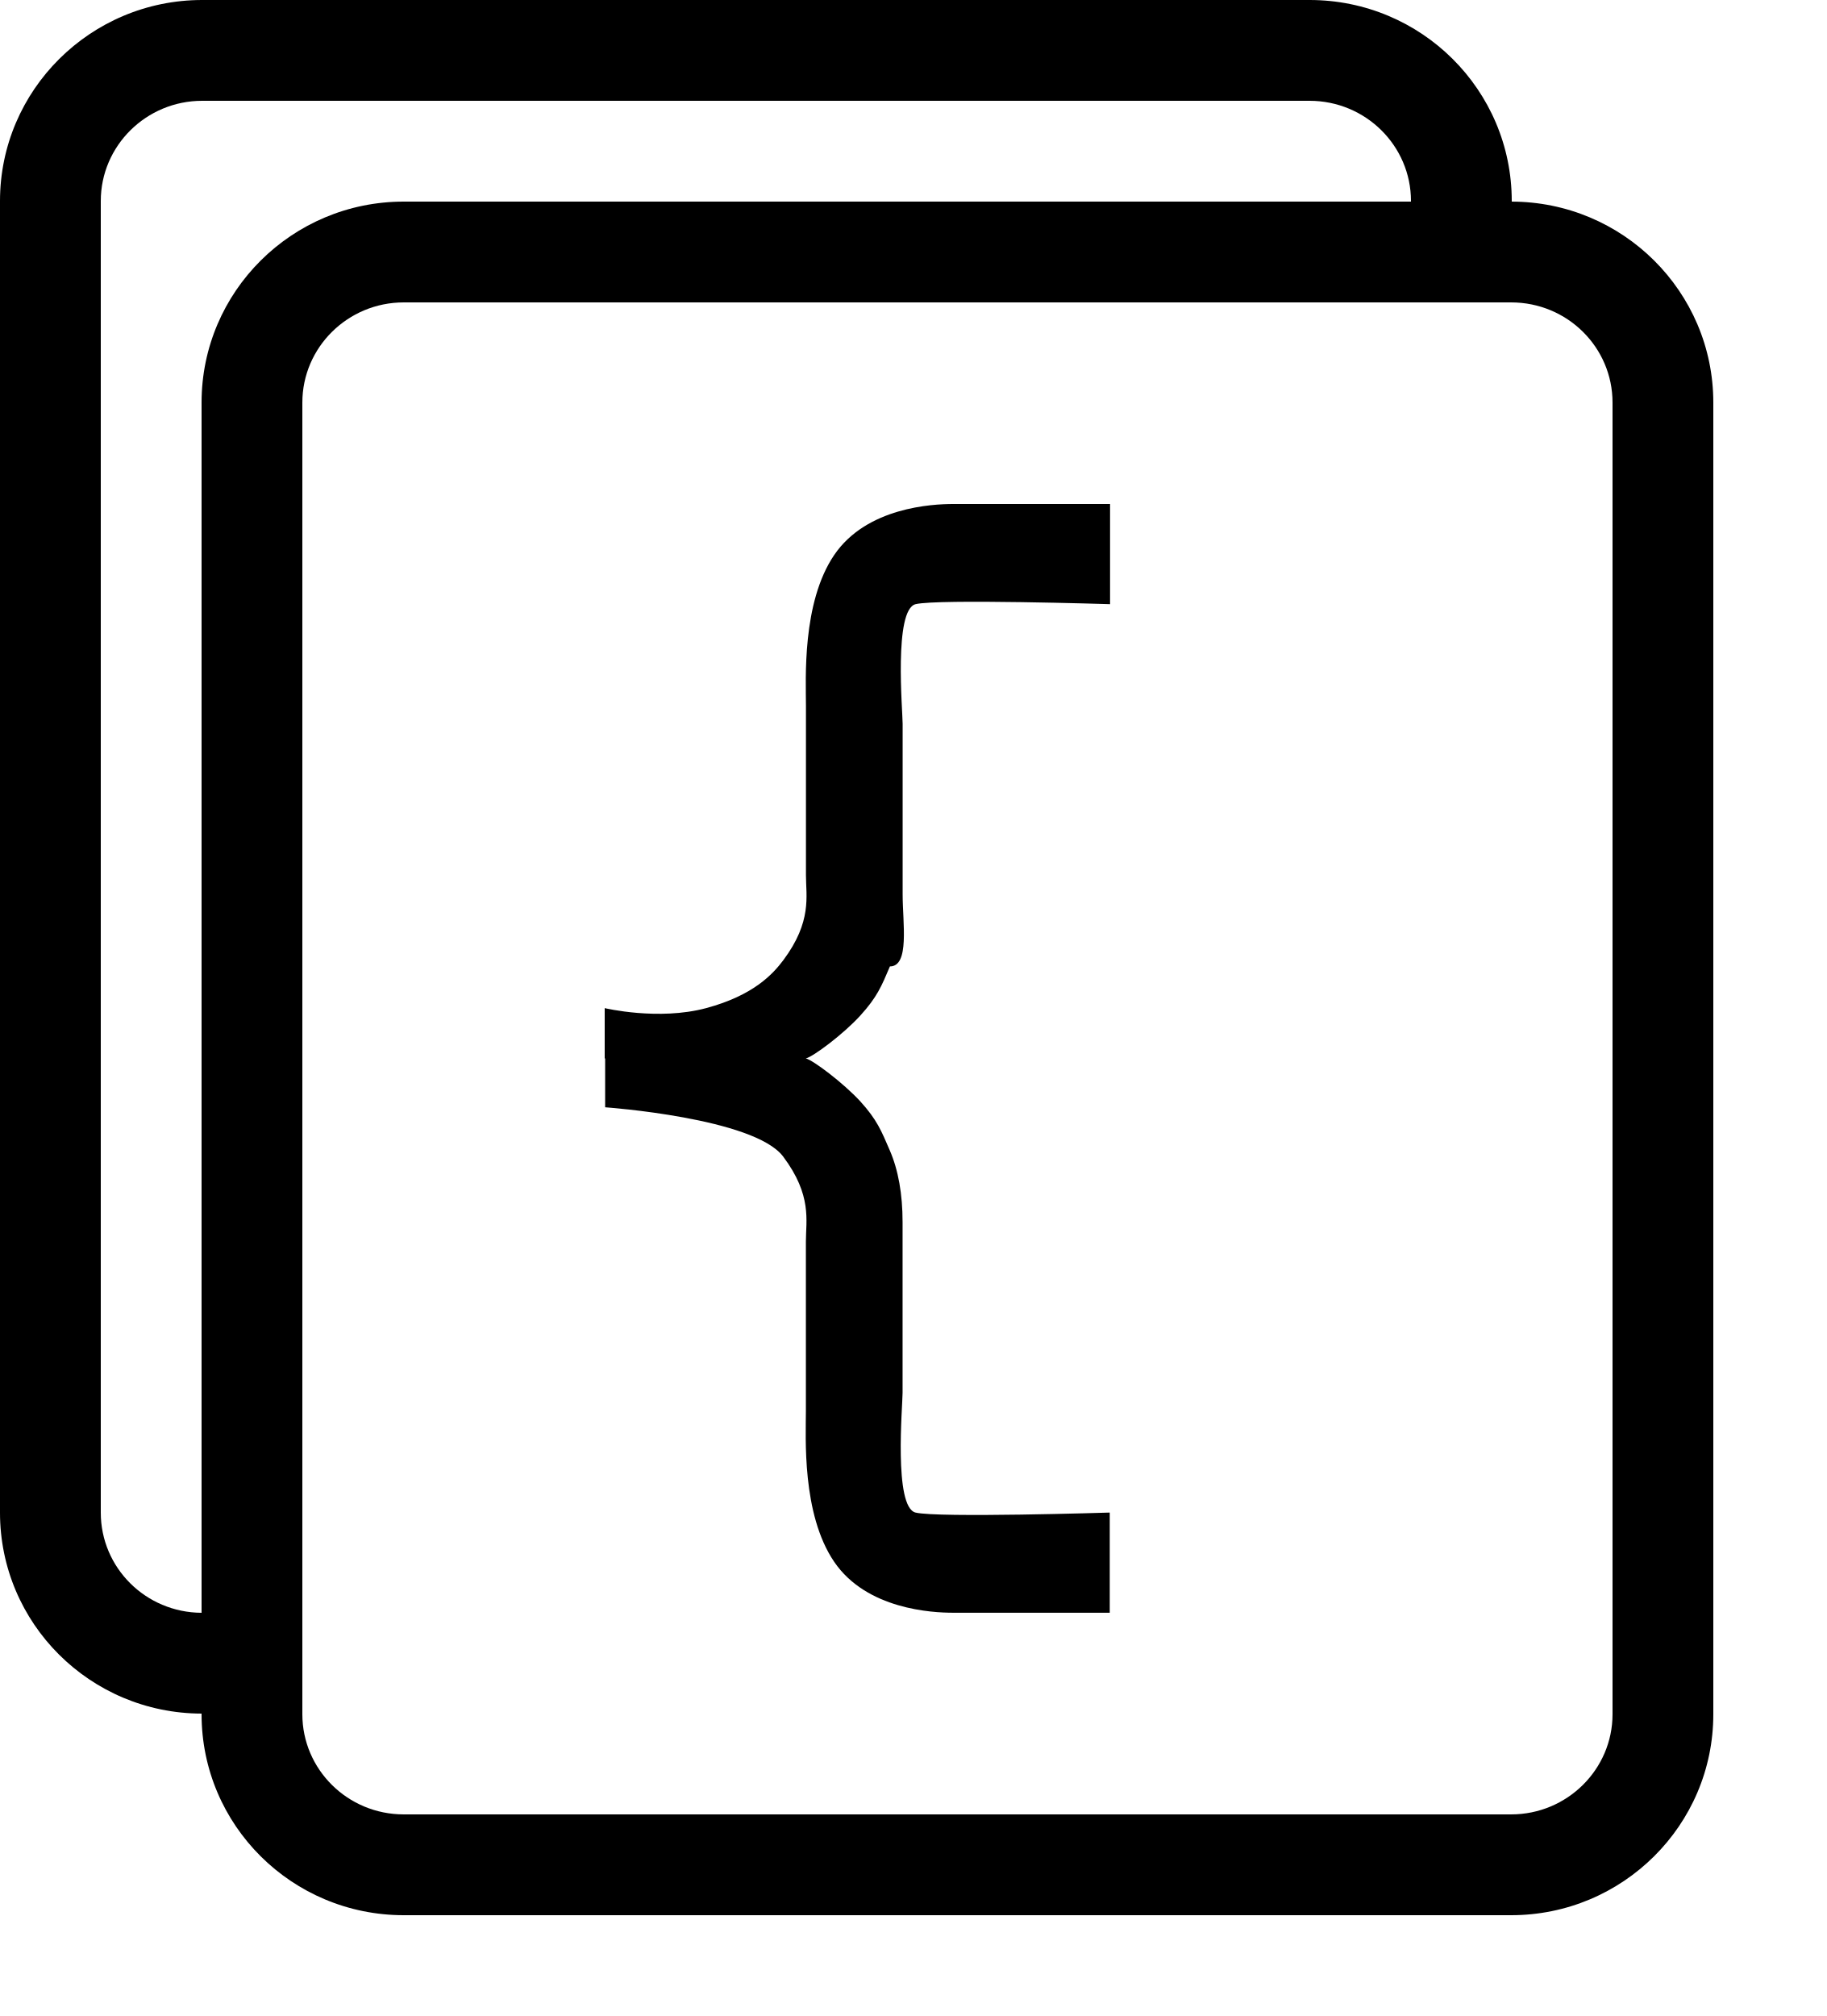
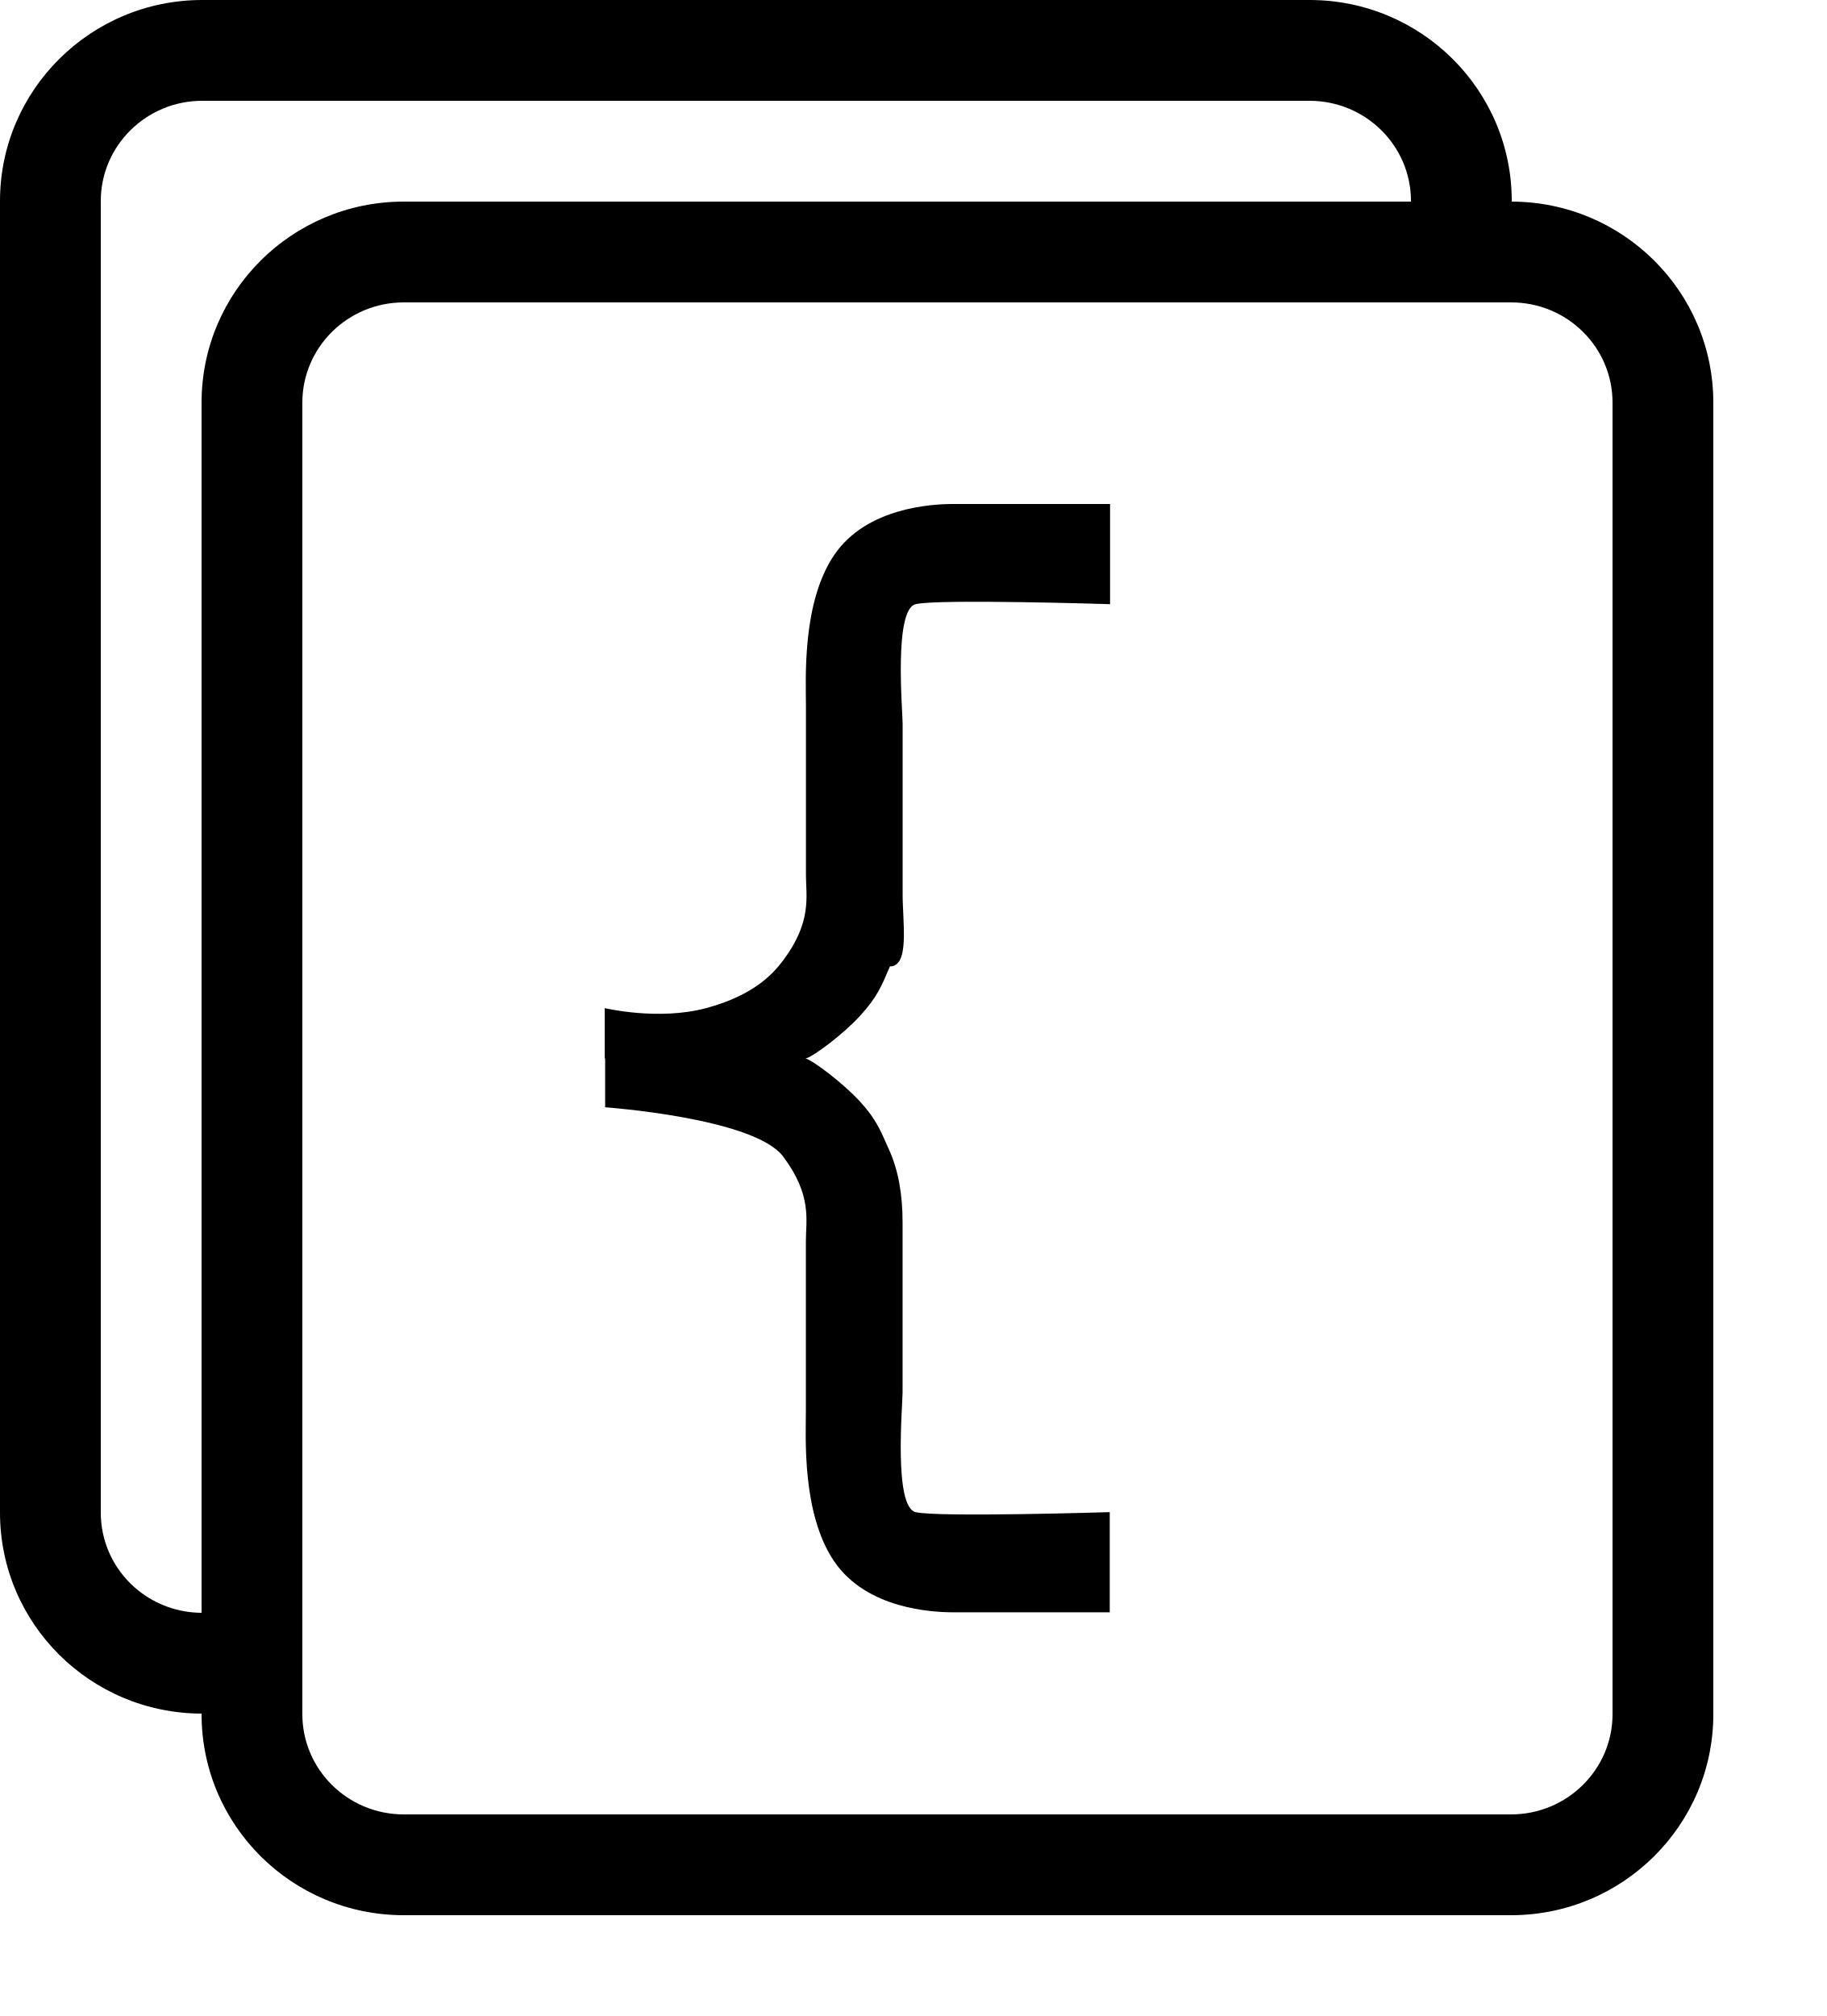
<svg xmlns="http://www.w3.org/2000/svg" width="29" height="32" viewBox="0 0 29 32">
  <path d="M3.2 27.2C1.43 27.195 0 25.768 0 24.01V3.19C0 1.433 1.437 0 3.21 0h17.58C22.564 0 24 1.428 24 3.19v.01h-1.6v-.01c0-.876-.72-1.59-1.61-1.59H3.21c-.89 0-1.61.716-1.61 1.59v20.82c0 .874.712 1.585 1.6 1.59v1.6z" />
  <path d="M3.2 6.39v20.82c0 1.762 1.435 3.19 3.21 3.19h17.58c1.773 0 3.21-1.43 3.21-3.19V6.39c0-1.76-1.436-3.19-3.21-3.19H6.41C4.636 3.2 3.2 4.63 3.2 6.39zM23.99 4.8c.893 0 1.61.714 1.61 1.59v20.82c0 .874-.72 1.59-1.61 1.59H6.41c-.892 0-1.61-.715-1.61-1.59V6.39c0-.875.72-1.59 1.61-1.59h17.58z" />
-   <path d="M9.607 16.8H9.6v-.798s.853.203 1.61 0 1.062-.544 1.225-.76c.46-.617.36-1.017.36-1.35v-2.69c0-.41-.068-1.632.448-2.392S14.806 8 15.133 8h2.49v1.59s-2.737-.086-3.087 0-.206 1.696-.206 1.9v2.71c0 .447.114 1.14-.202 1.14-.134.315-.202.485-.47.78s-.75.654-.864.68H9.607v.776s2.366.167 2.827.783.36 1.015.36 1.348v2.69c0 .41-.068 1.632.448 2.392s1.563.81 1.89.81h2.486v-1.59s-2.733.086-3.083 0-.206-1.696-.206-1.9V19.4c0-.447-.068-.828-.203-1.14s-.202-.485-.47-.78c-.27-.292-.75-.654-.864-.68H9.606z" />
+   <path d="M9.607 16.8H9.6v-.798s.853.203 1.61 0 1.062-.544 1.225-.76c.46-.617.36-1.017.36-1.35v-2.69c0-.41-.068-1.632.448-2.392S14.806 8 15.133 8h2.49v1.59s-2.737-.086-3.087 0-.206 1.696-.206 1.9v2.71c0 .447.114 1.14-.202 1.14-.134.315-.202.485-.47.78s-.75.654-.864.68H9.607v.776s2.366.167 2.827.783.36 1.01.36 1.34v2.69c0 .41-.068 1.633.448 2.393s1.563.81 1.89.81h2.486v-1.59s-2.733.085-3.083 0-.206-1.697-.206-1.9V19.4c0-.447-.07-.828-.21-1.14s-.2-.485-.47-.78c-.27-.292-.75-.654-.864-.68h-3.18z" />
</svg>
